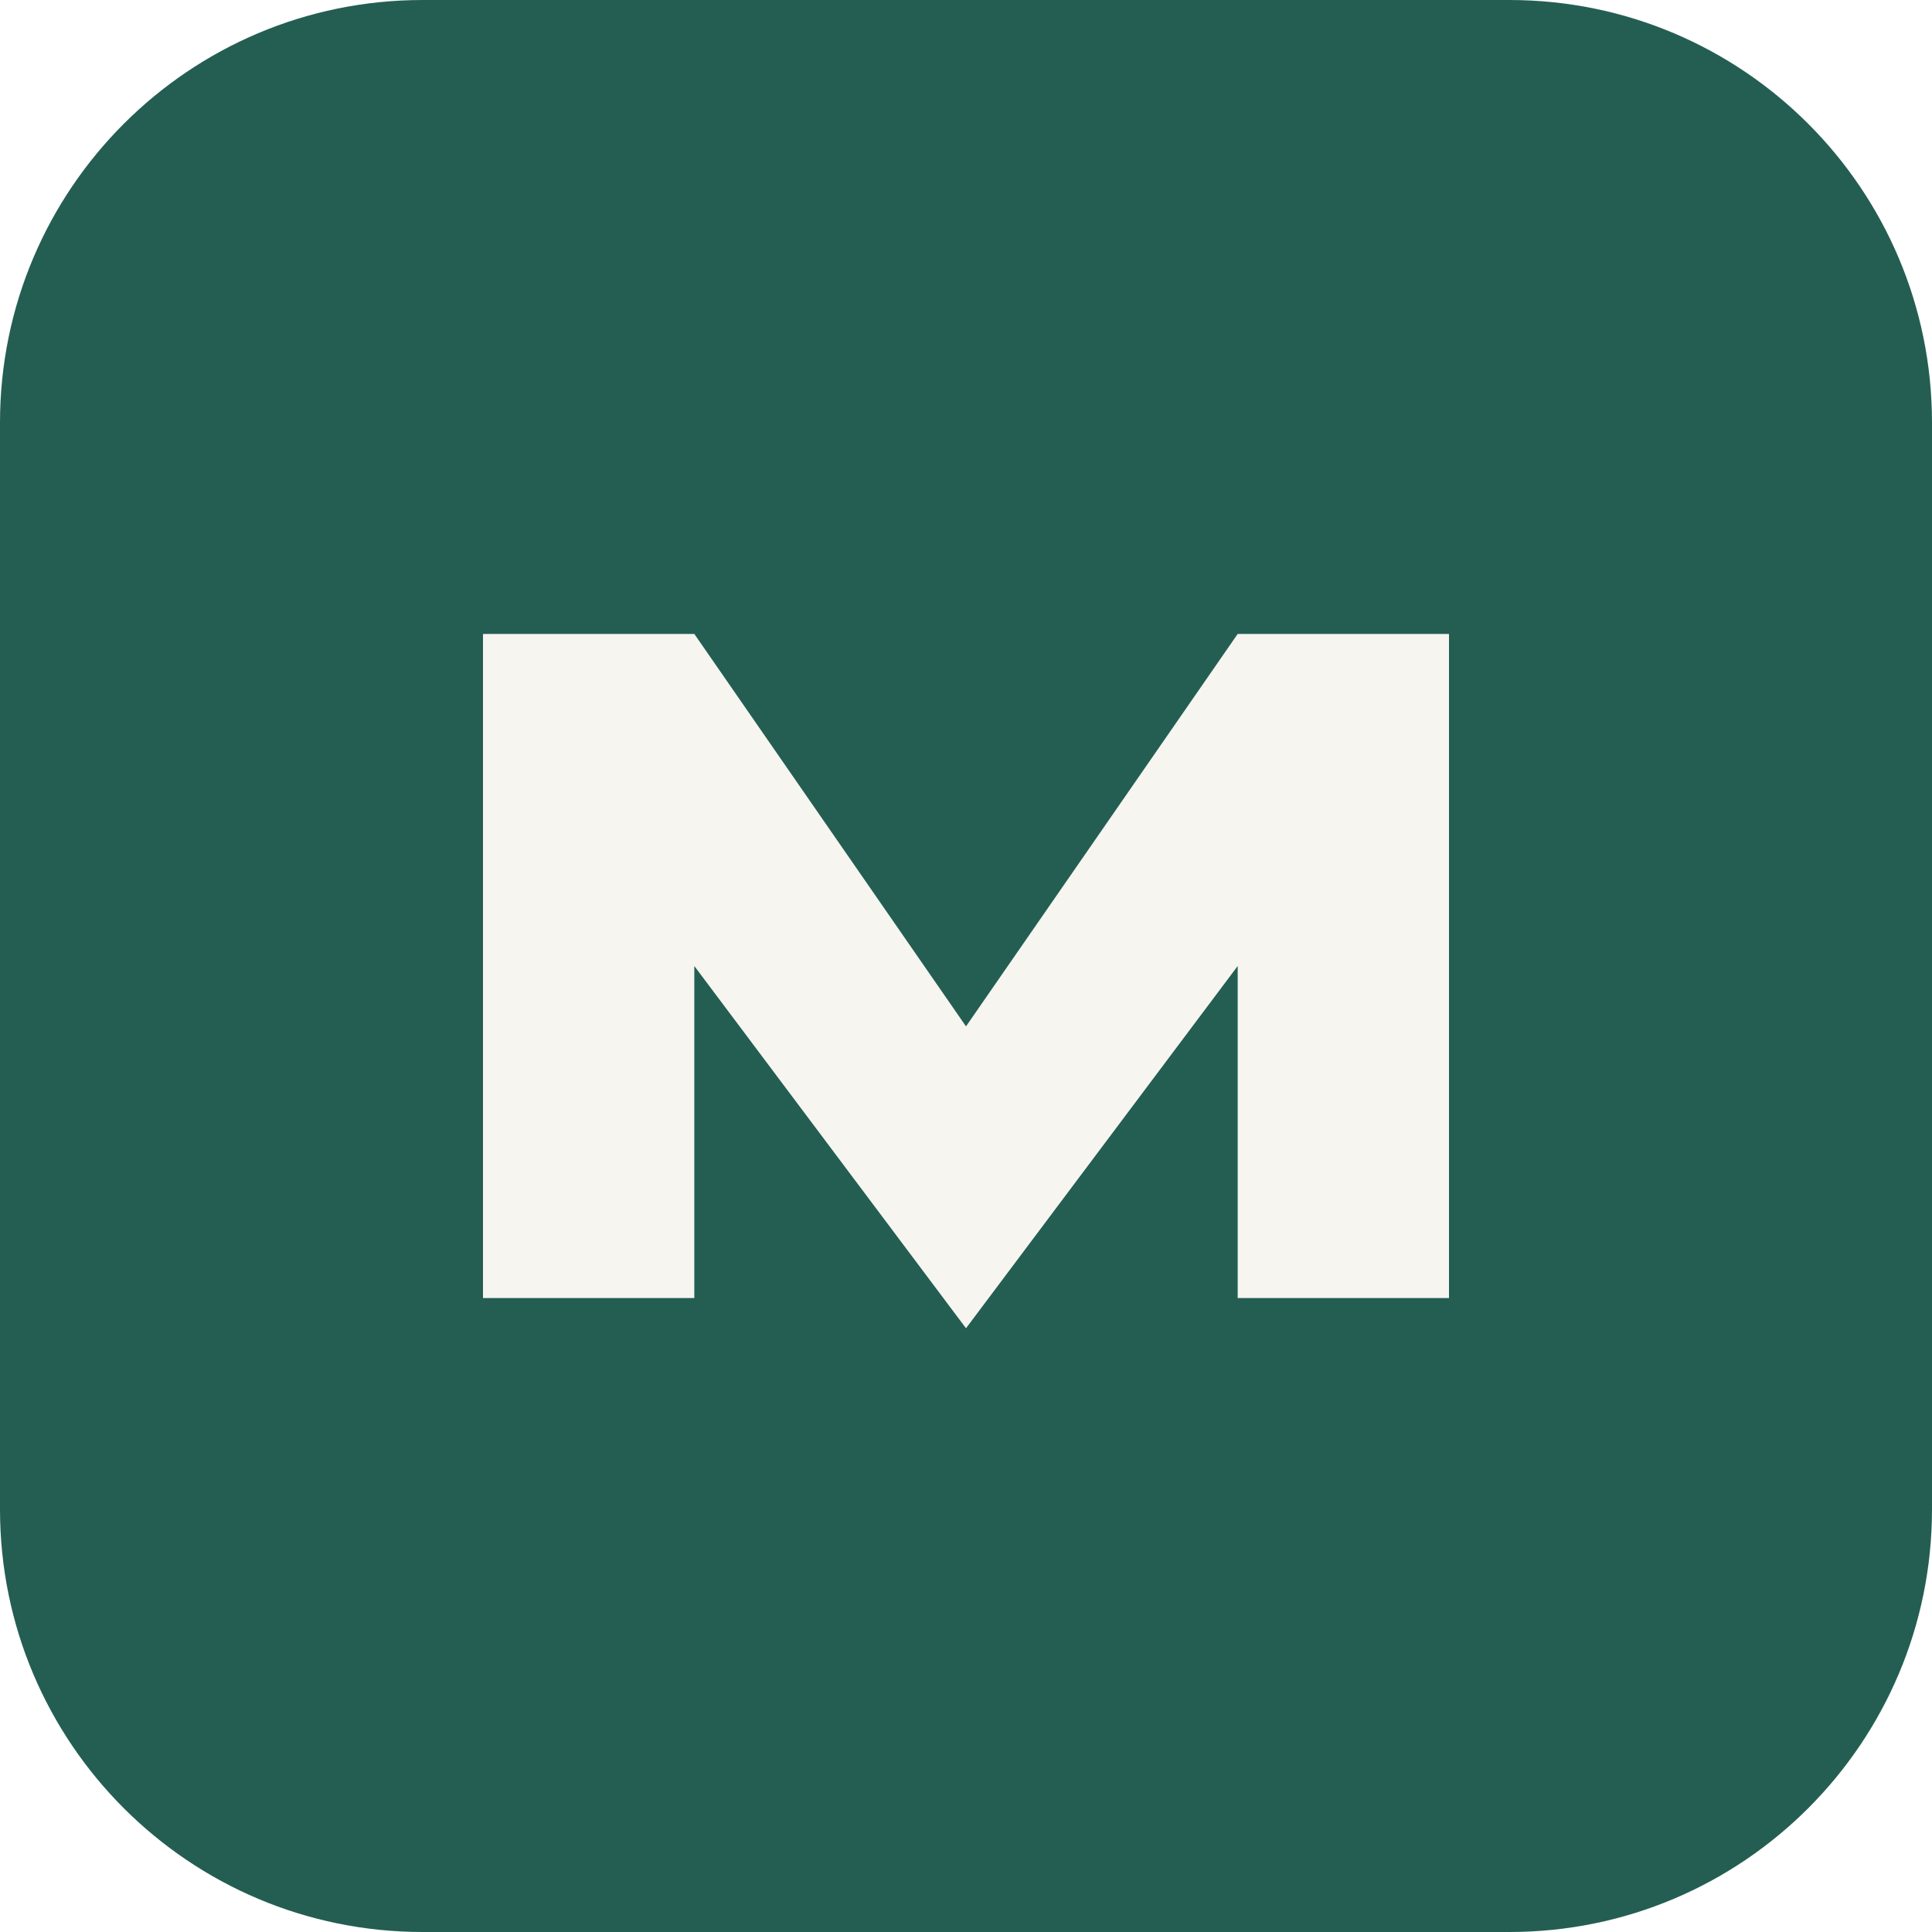
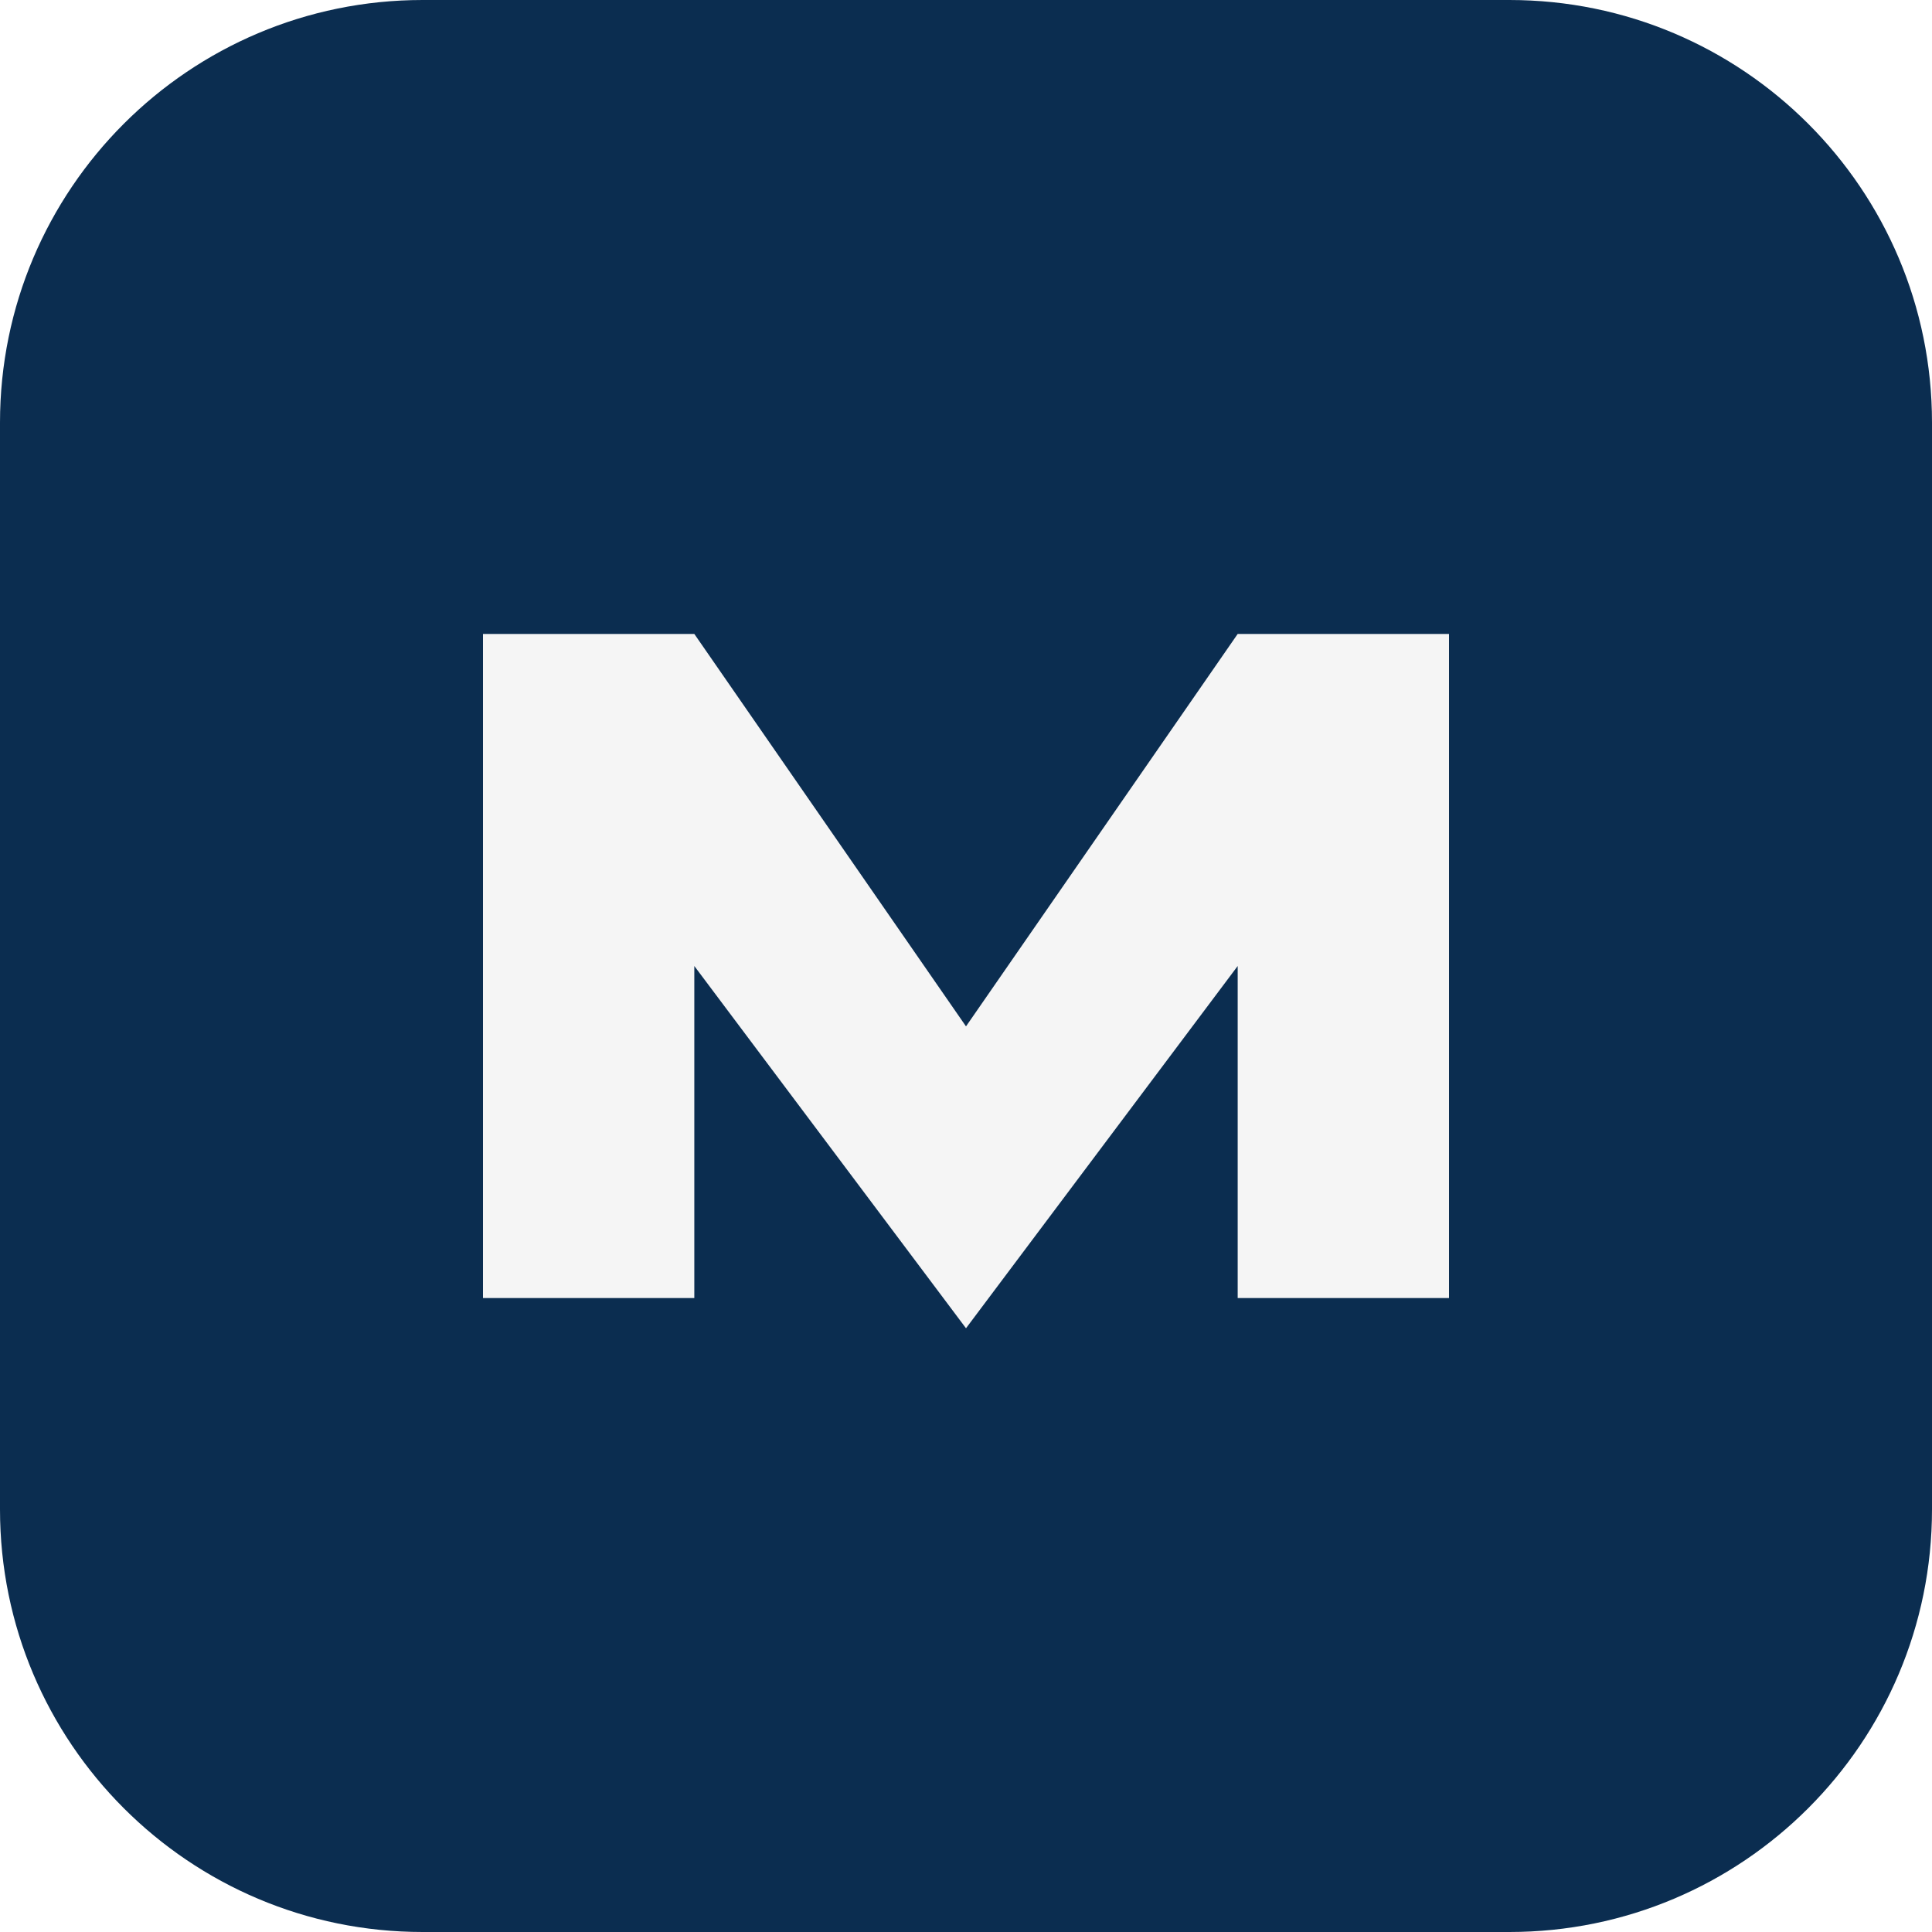
<svg xmlns="http://www.w3.org/2000/svg" viewBox="0 0 64 64">
-   <rect width="64" height="64" rx="14" fill="#245e53" />
-   <path d="M16 43V21h7l9 13 9-13h7v22h-7V32l-9 12-9-12v11z" fill="#f6f5f0" />
+   <rect width="64" height="64" rx="14" fill="#0b2d50" />
+   <path d="M16 43V21h7l9 13 9-13h7v22h-7V32l-9 12-9-12v11z" fill="#f5f5f5" />
</svg>
